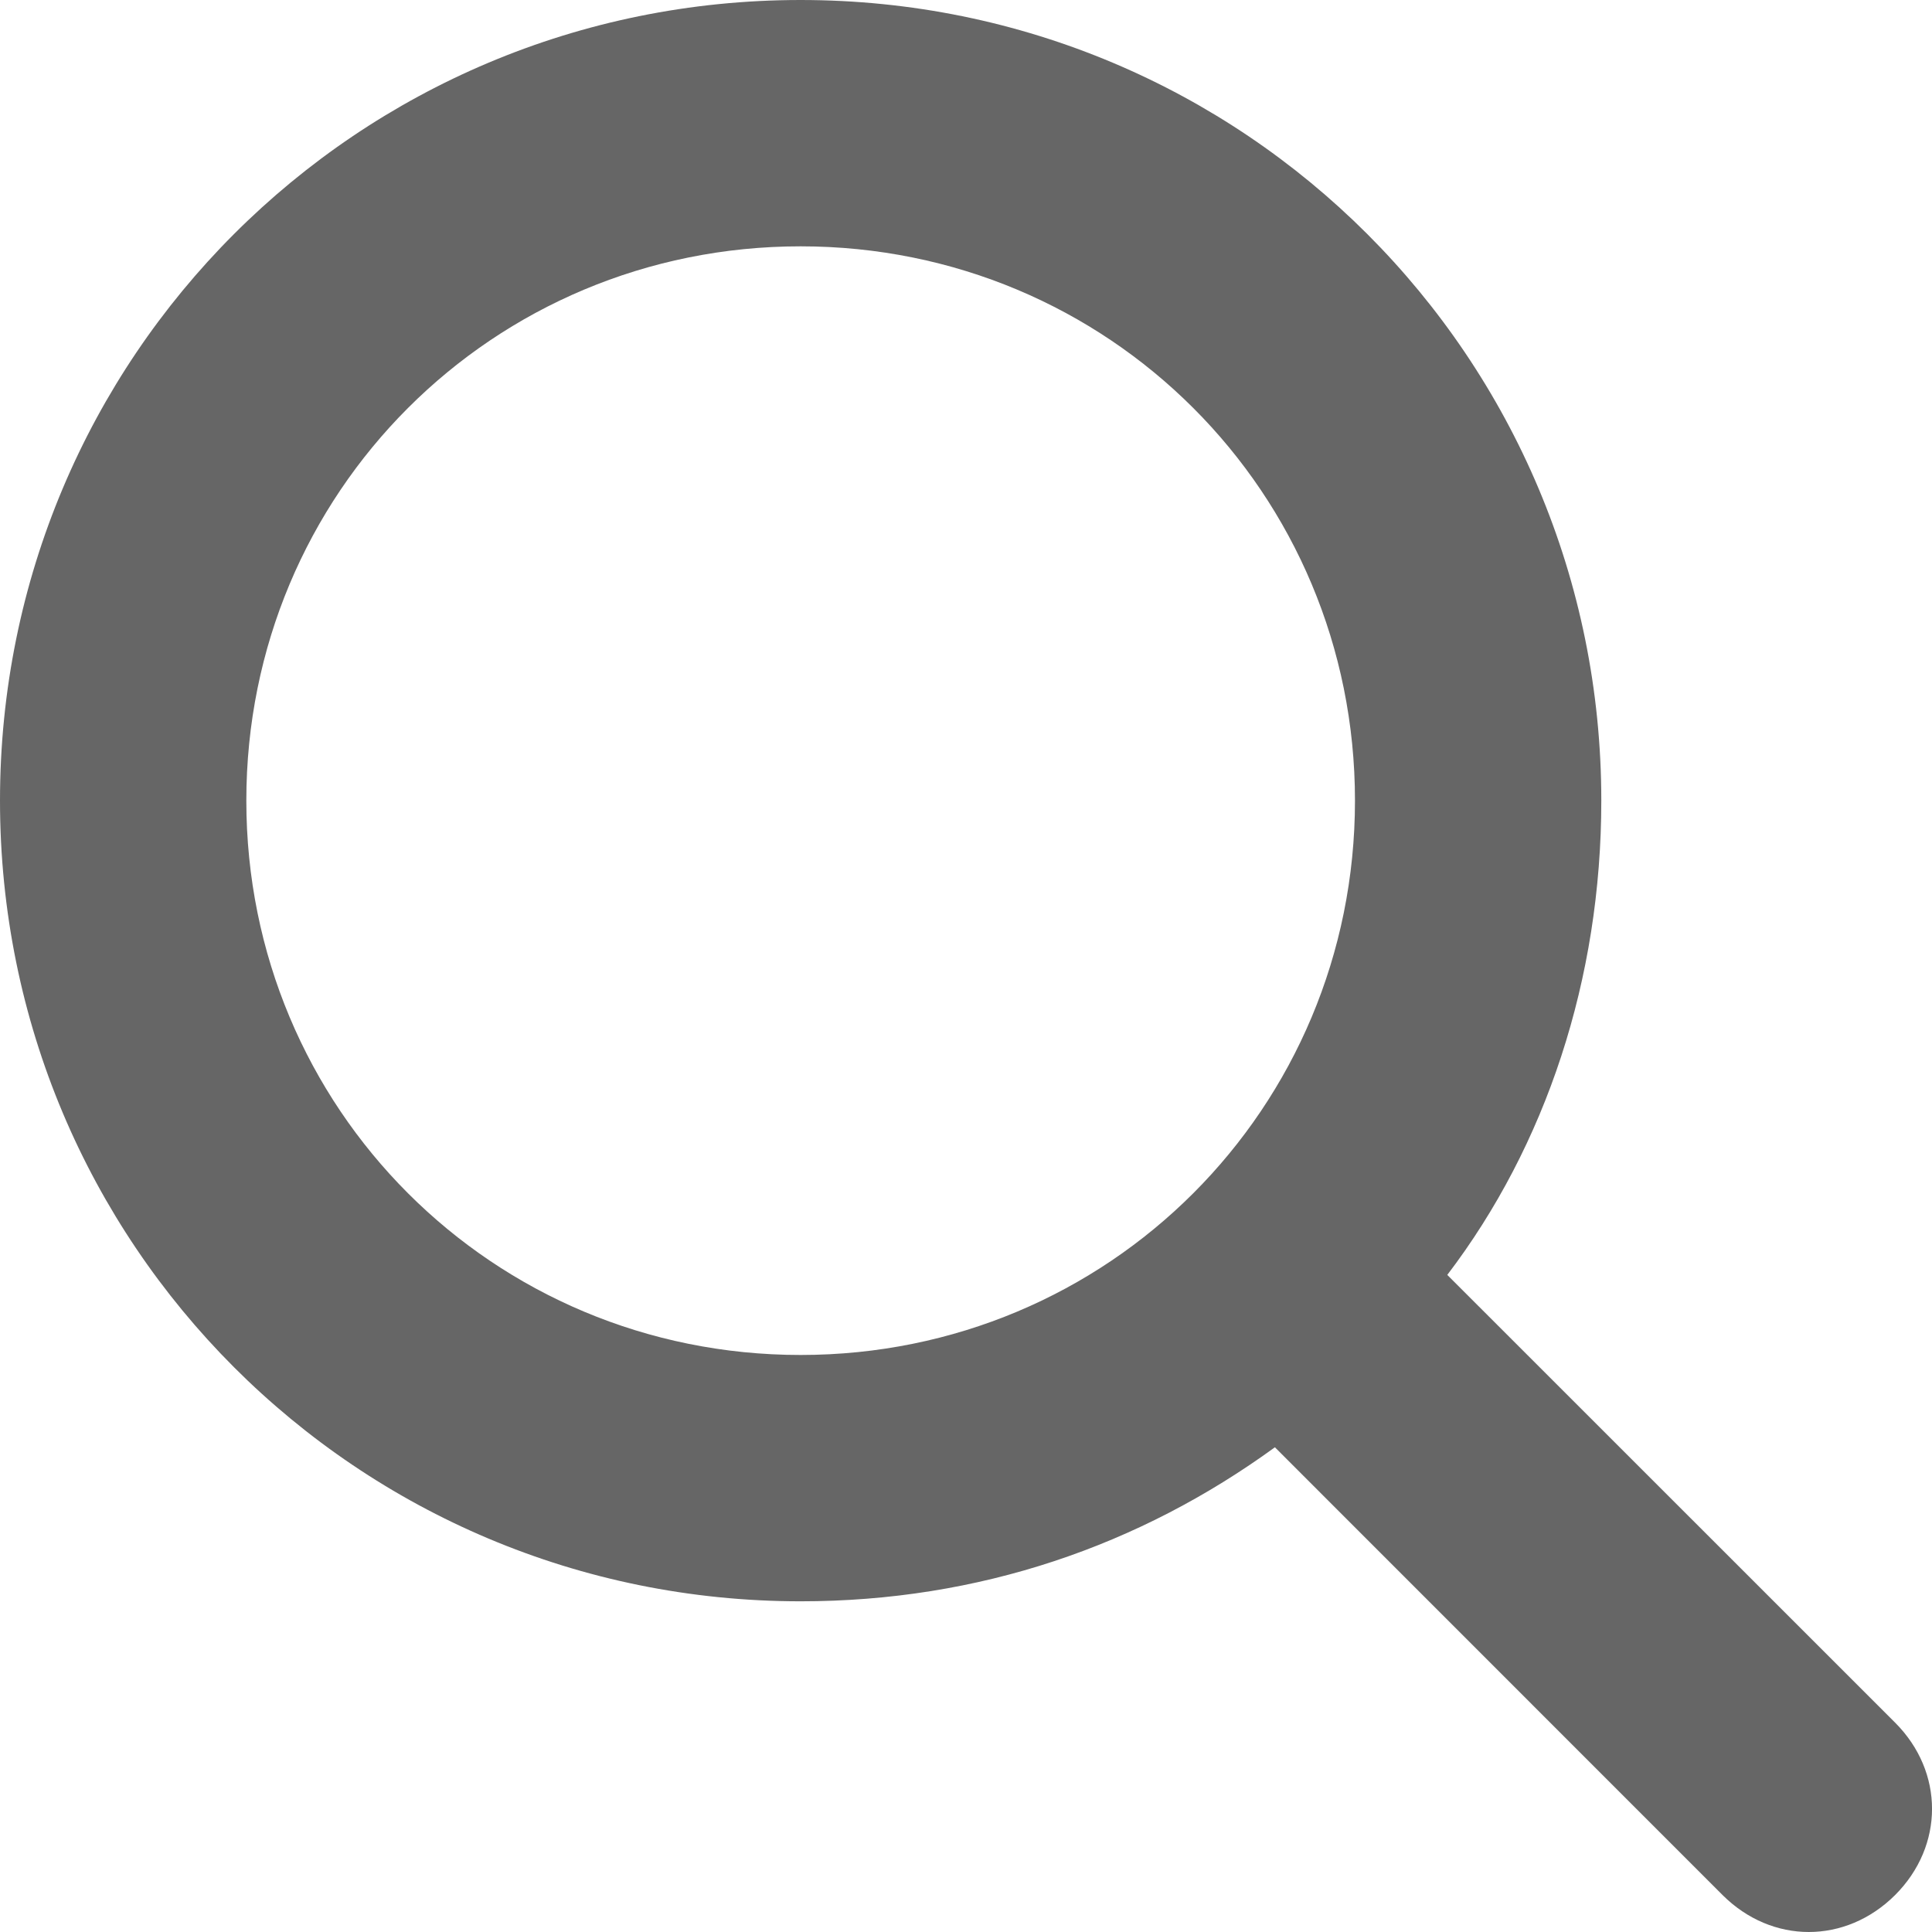
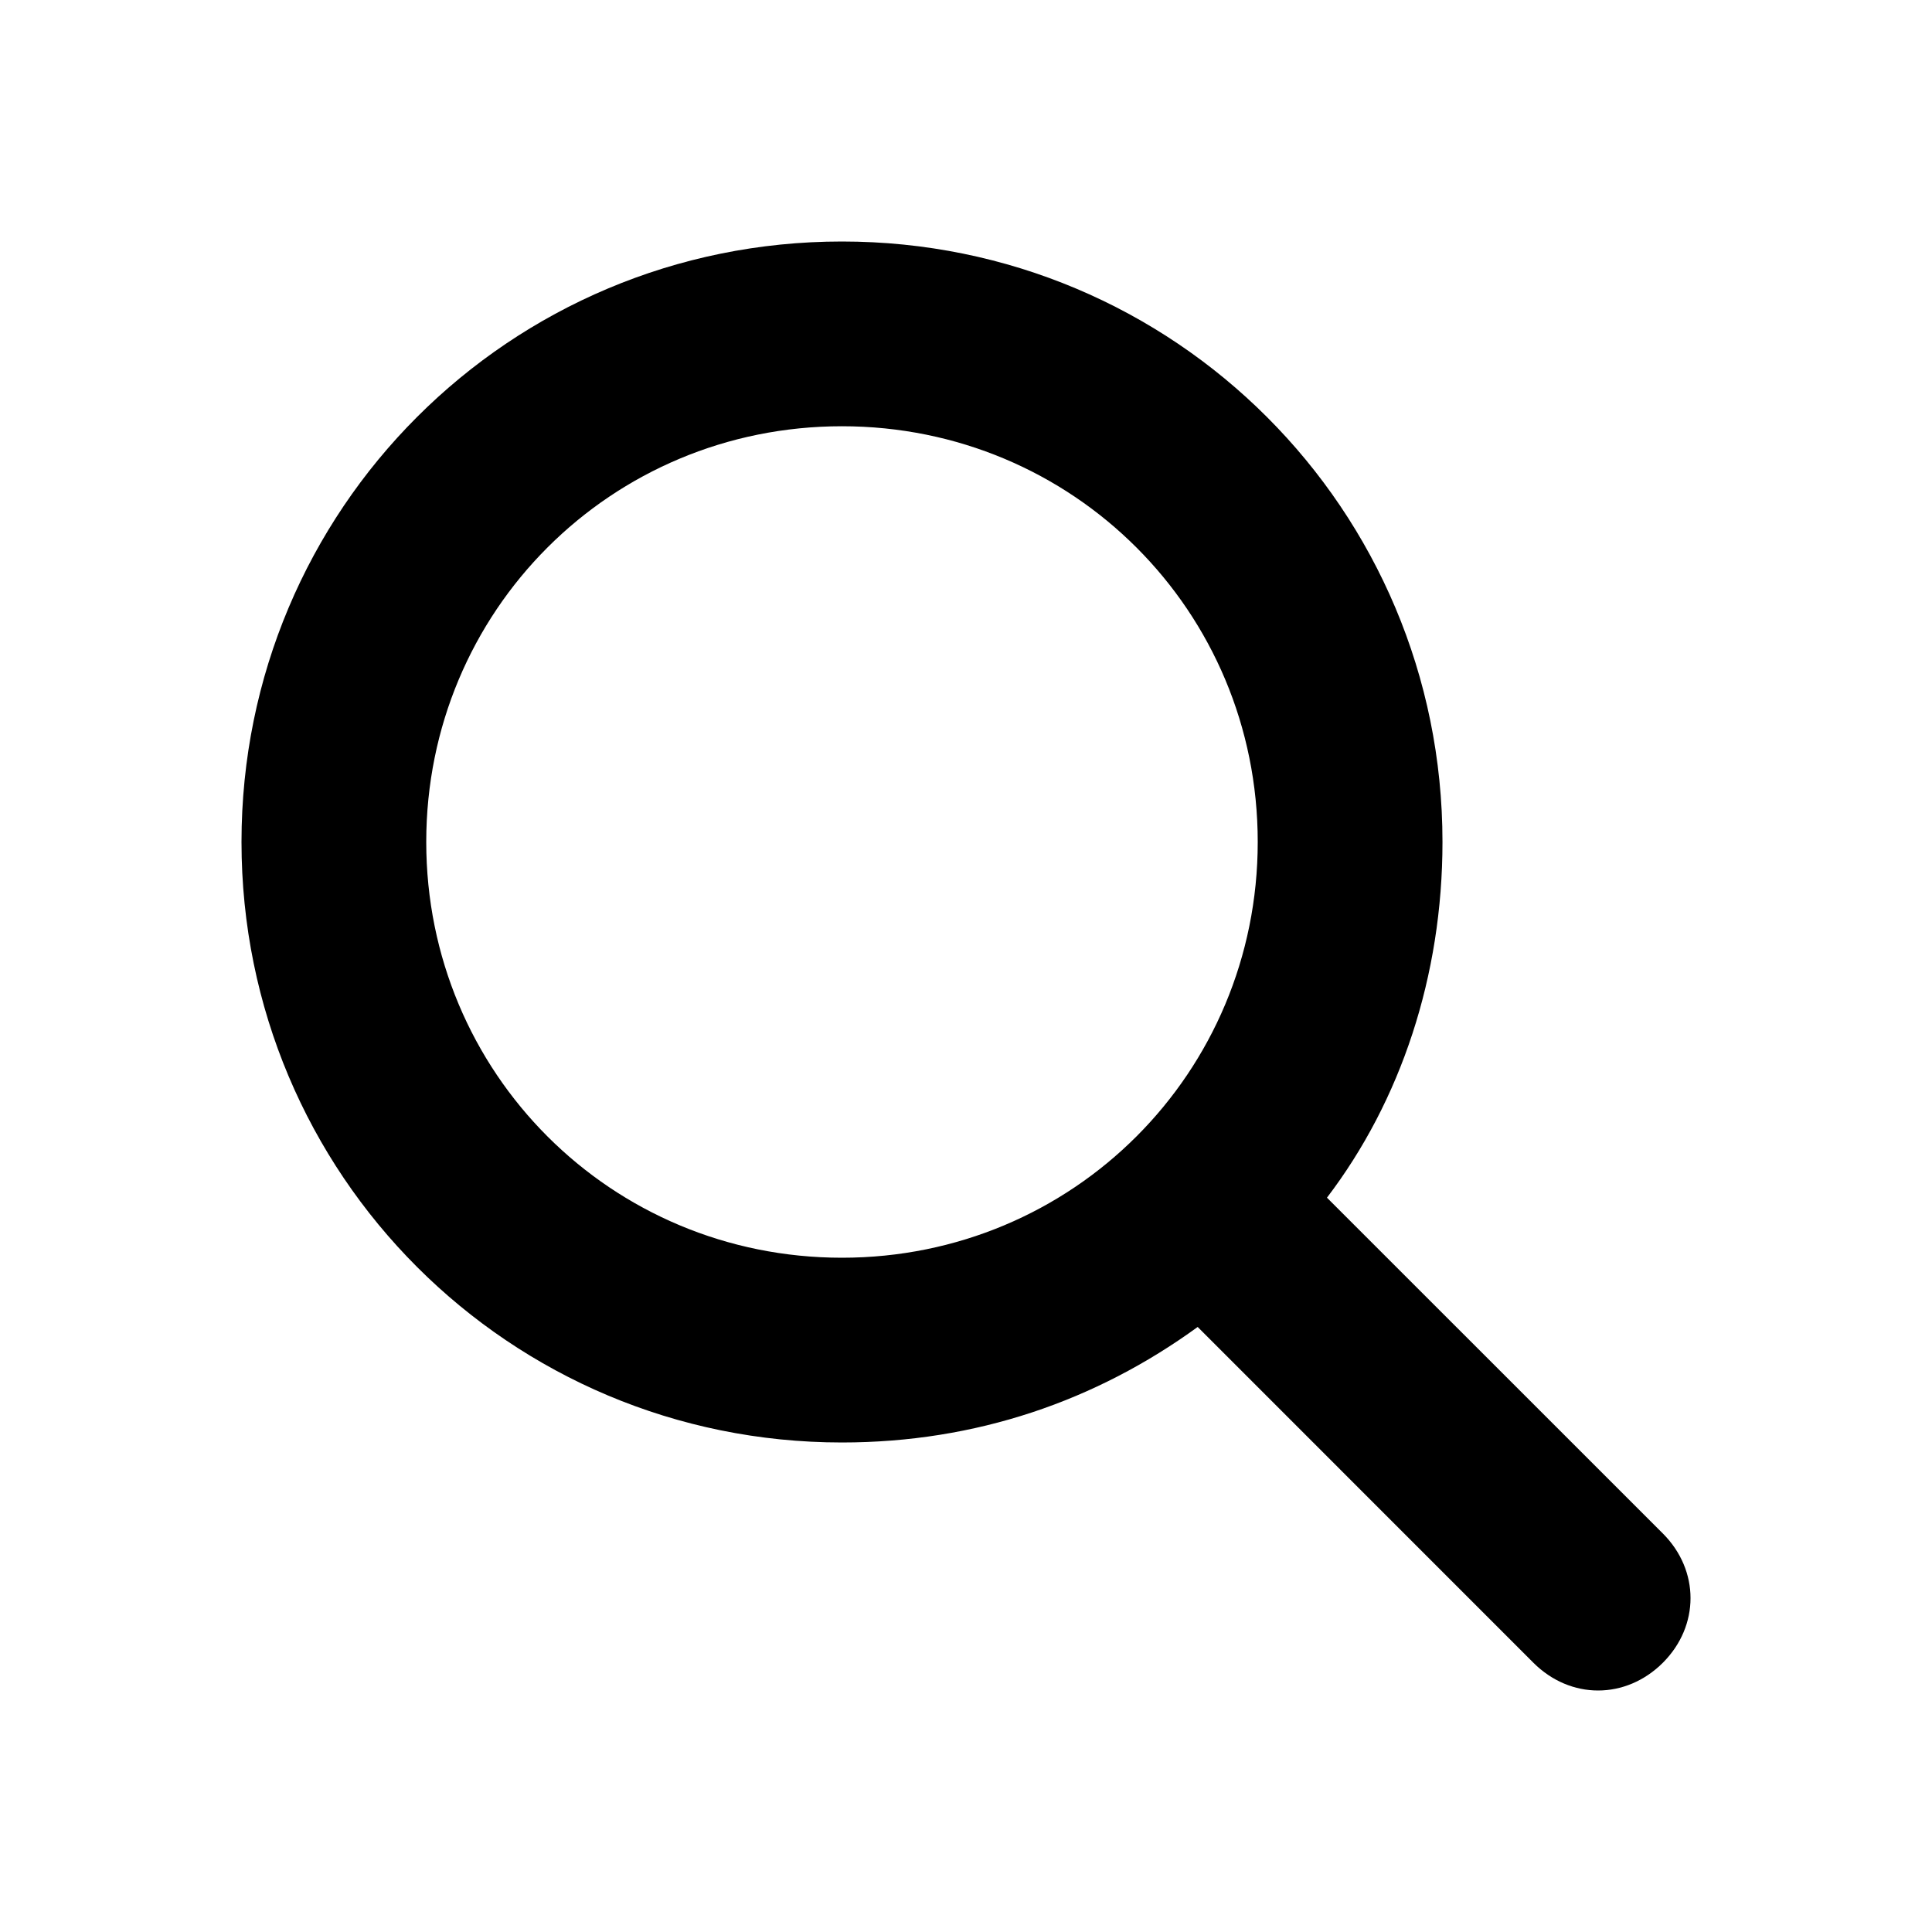
- <svg xmlns="http://www.w3.org/2000/svg" width="18px" height="18px" viewBox="0 0 18 18" version="1.1">
+ <svg xmlns="http://www.w3.org/2000/svg" width="24px" height="24px" viewBox="0 0 24 24" version="1.1">
  <defs />
-   <g id="Page-1" stroke="none" stroke-width="1" fill="none" fill-rule="evenodd" opacity="0.6">
-     <g id="topbar-option2" transform="translate(-297, -85)" fill="#000000">
-       <path d="M310.484,96.878 C311.402,95.673 311.919,94.123 311.919,92.459 C311.919,88.328 308.591,85 304.459,85 C300.328,85 297,88.328 297,92.459 C297,96.591 300.328,99.919 304.459,99.919 C306.123,99.919 307.615,99.402 308.878,98.484 L313.049,102.656 C313.279,102.885 313.565,103 313.852,103 C314.139,103 314.426,102.885 314.656,102.656 C315.115,102.197 315.115,101.508 314.656,101.049 L310.484,96.878 Z M304.459,97.624 C301.59,97.624 299.295,95.328 299.295,92.459 C299.295,89.59 301.59,87.295 304.459,87.295 C307.328,87.295 309.624,89.59 309.624,92.459 C309.624,95.328 307.328,97.624 304.459,97.624 L304.459,97.624 Z" id="Page-1" />
+   <g id="Page-1" stroke="none" stroke-width="1" fill="none" fill-rule="evenodd">
+     <g id="Artboard-3" fill="#000000">
+       <path d="M16.484,14.878 C17.402,13.673 17.919,12.123 17.919,10.459 C17.919,6.328 14.591,3 10.459,3 C6.328,3 3,6.328 3,10.459 C3,14.591 6.328,17.919 10.459,17.919 C12.123,17.919 13.615,17.402 14.878,16.484 L19.049,20.656 C19.279,20.885 19.565,21 19.852,21 C20.139,21 20.426,20.885 20.656,20.656 C21.115,20.197 21.115,19.508 20.656,19.049 L16.484,14.878 Z M10.459,15.624 C7.59,15.624 5.295,13.328 5.295,10.459 C5.295,7.59 7.59,5.295 10.459,5.295 C13.328,5.295 15.624,7.59 15.624,10.459 C15.624,13.328 13.328,15.624 10.459,15.624 L10.459,15.624 Z" id="Page-1" />
    </g>
  </g>
</svg>
